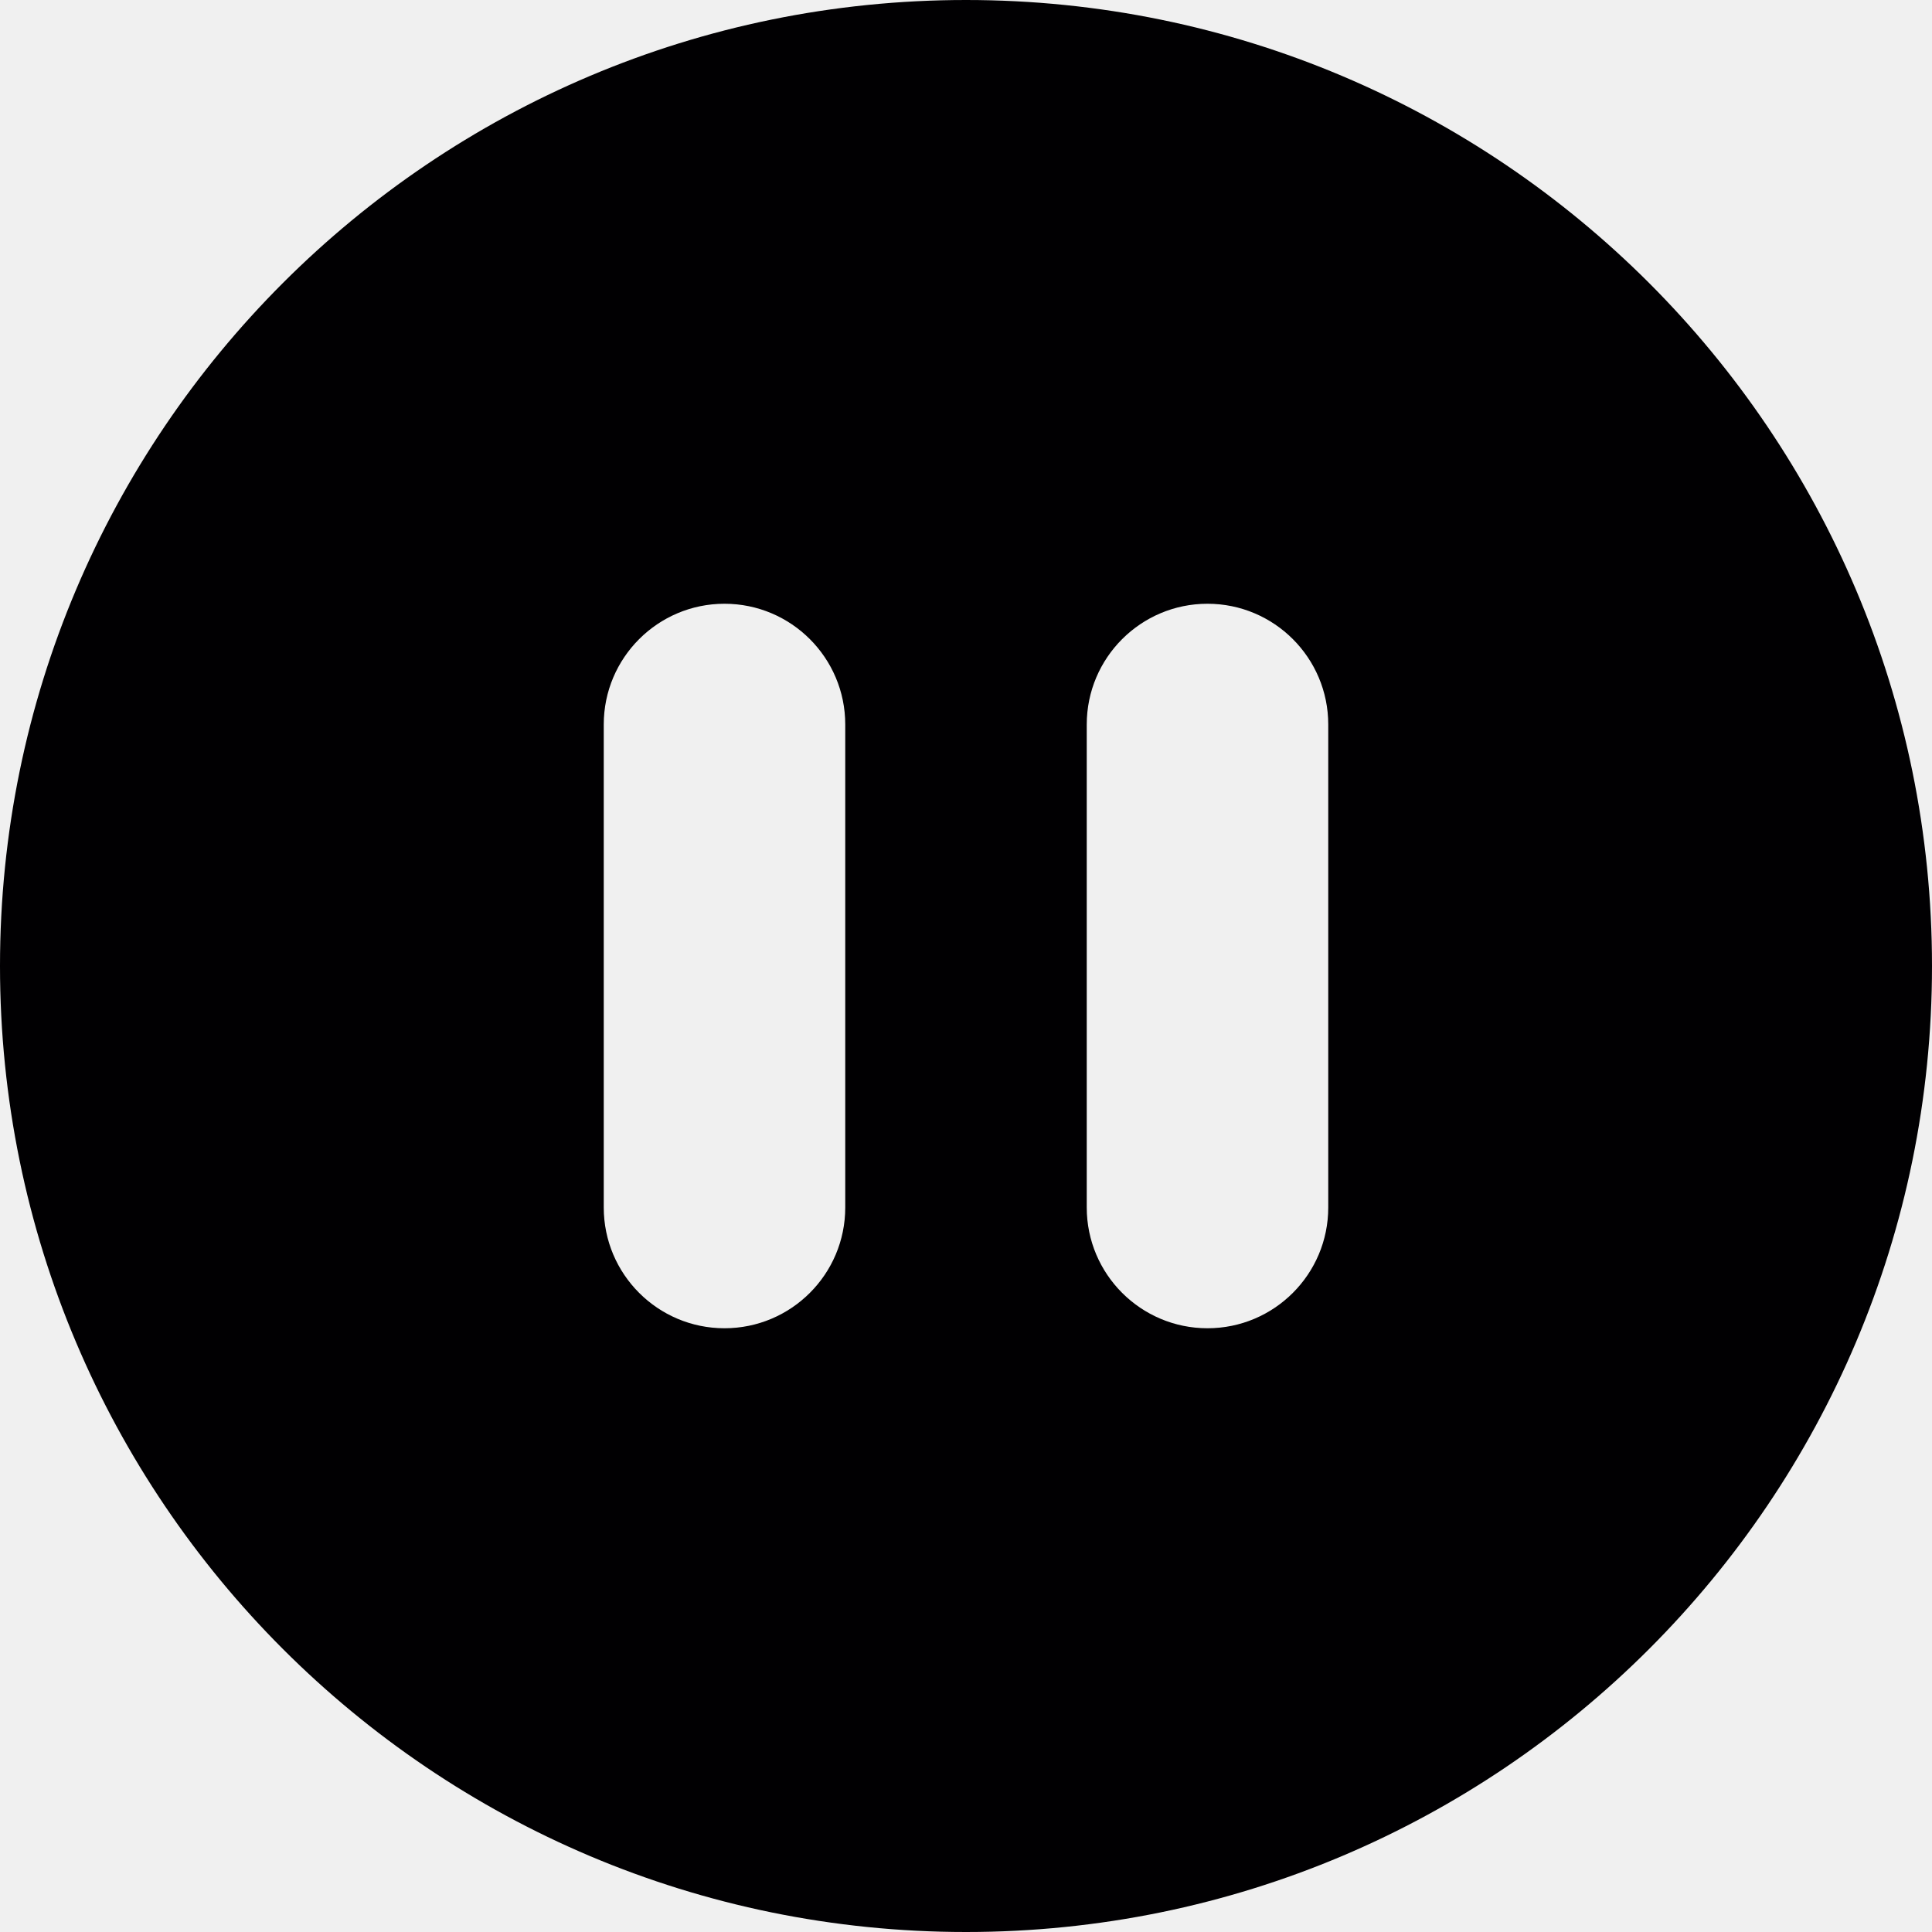
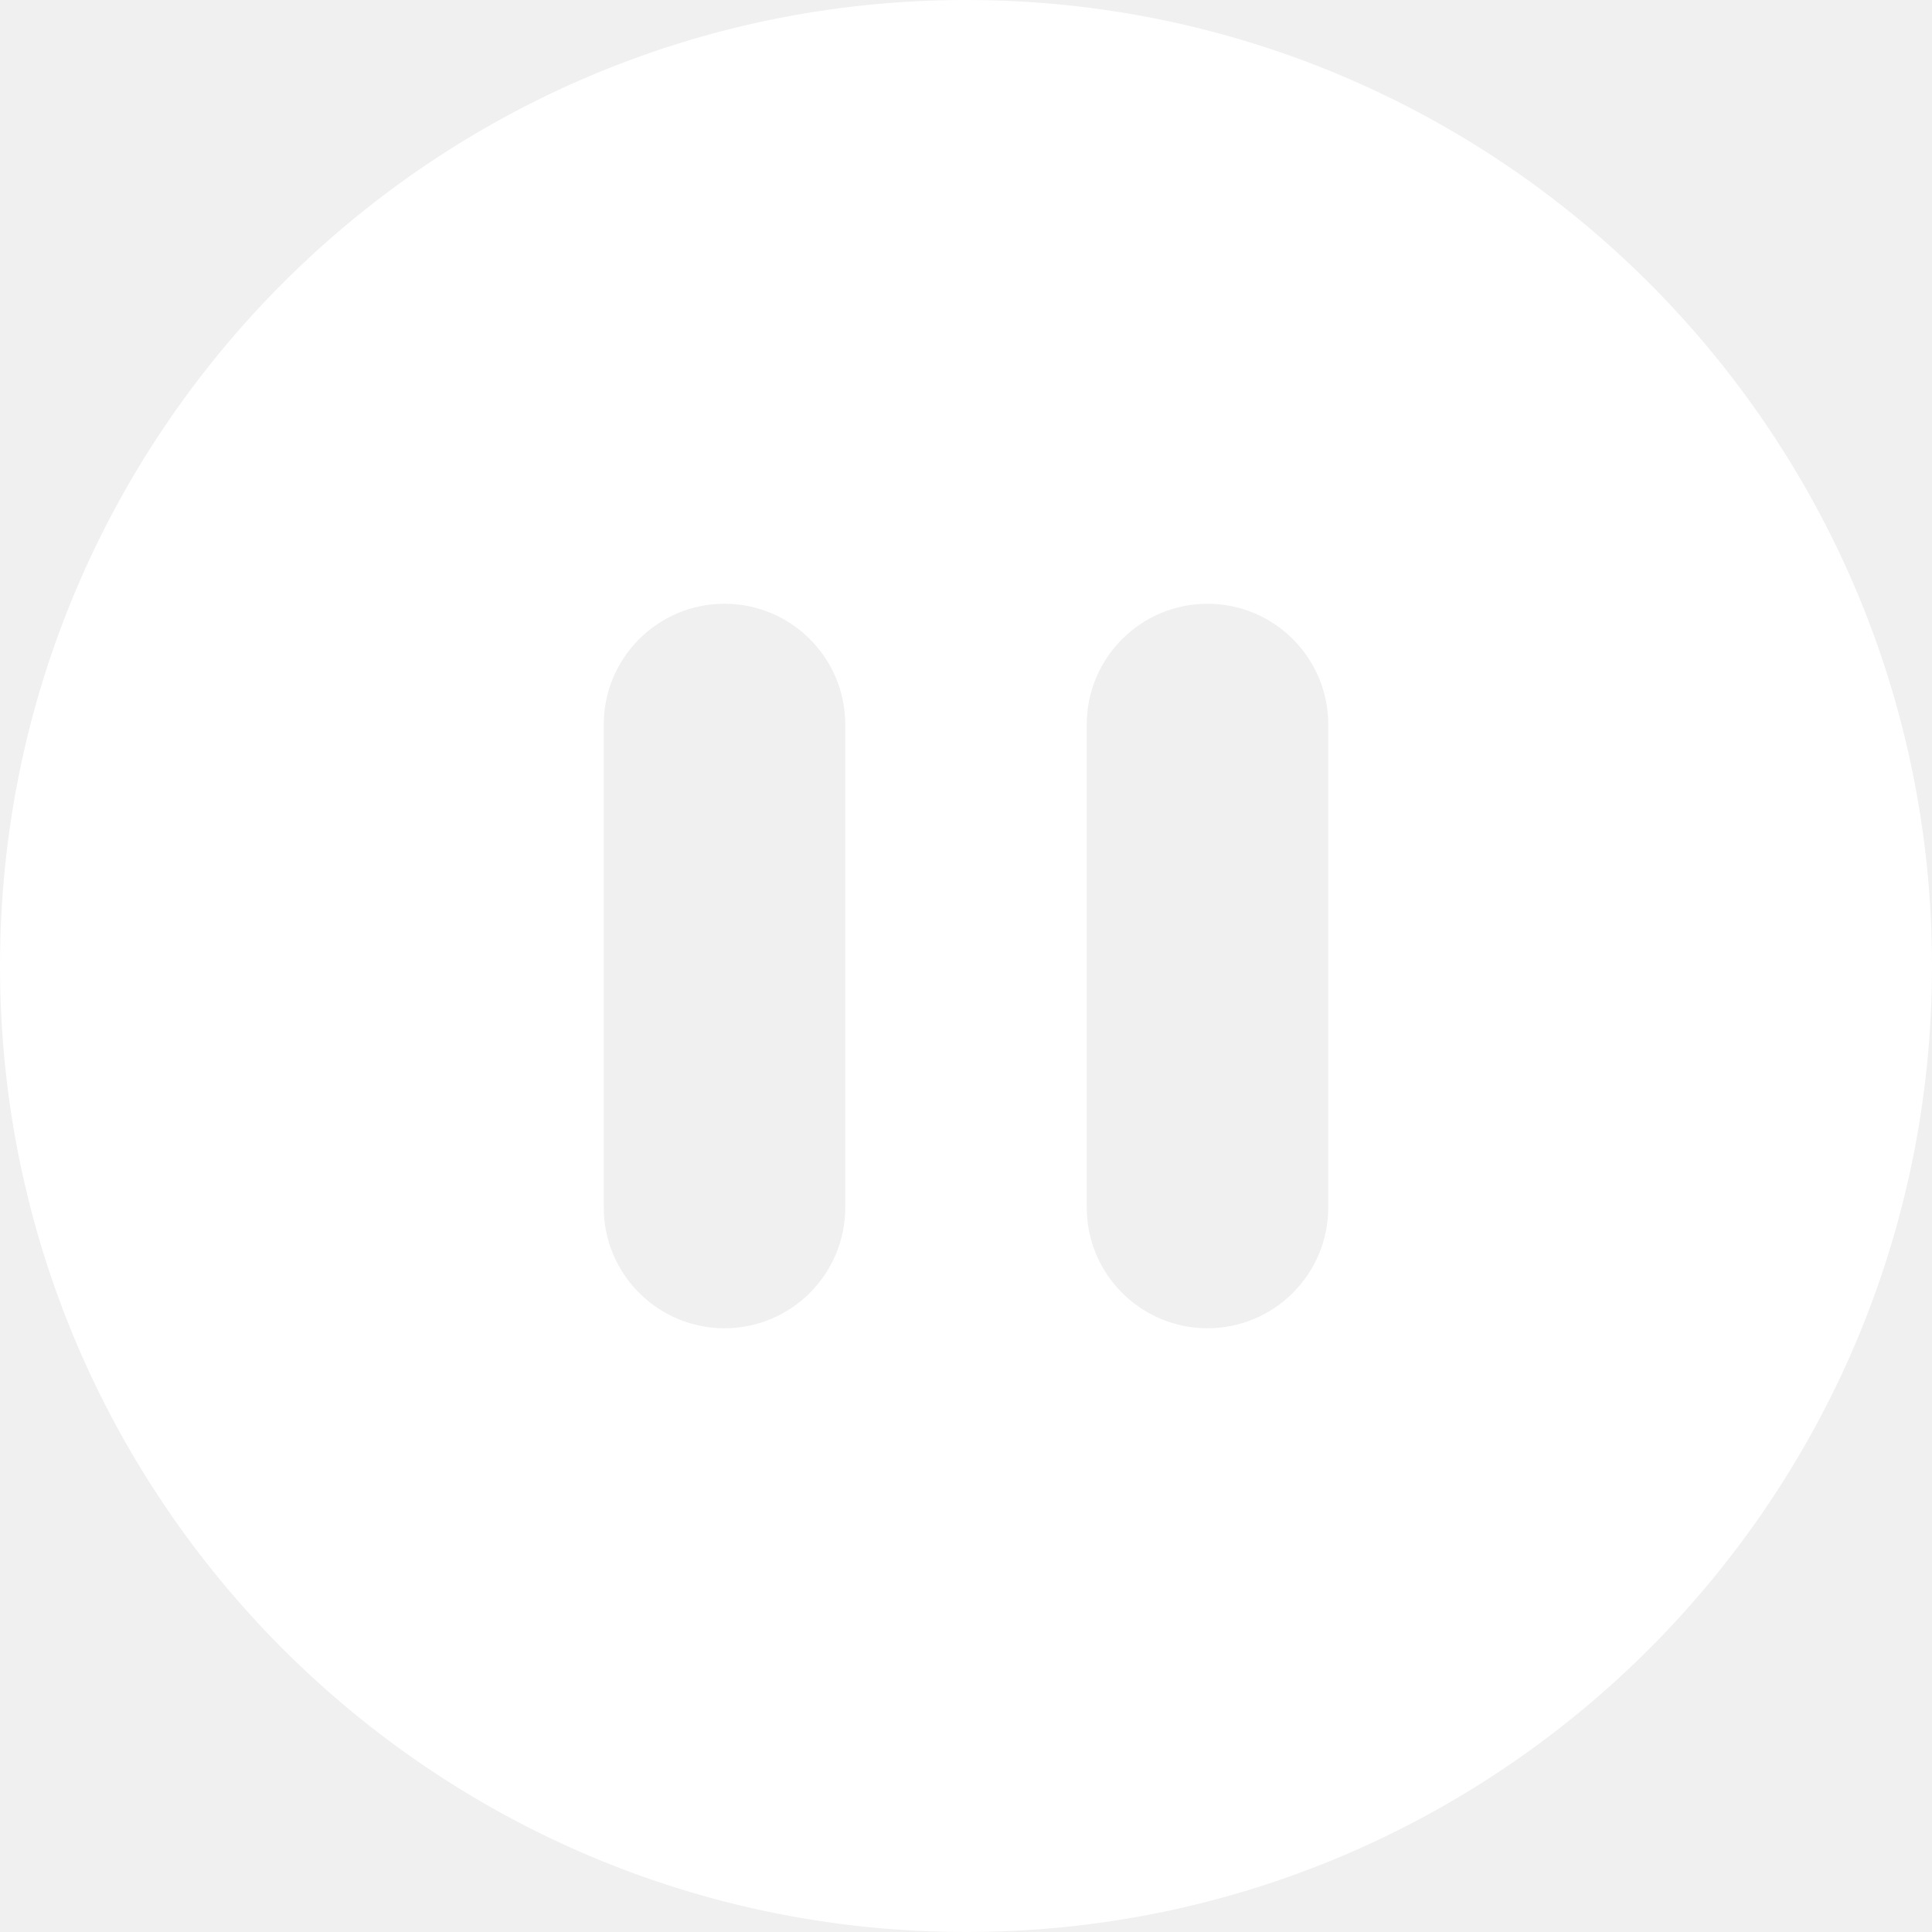
<svg xmlns="http://www.w3.org/2000/svg" version="1.1" id="Capa_1" x="0px" y="0px" viewBox="0 0 508.52 508.52" style="enable-background:new 0 0 508.52 508.52;" xml:space="preserve">
-   <path style="fill:#010002;" d="M254.26,0C113.845,0,0,113.845,0,254.26s113.845,254.26,254.26,254.26   s254.26-113.845,254.26-254.26S394.675,0,254.26,0z M222.477,317.825c0,17.544-14.239,31.783-31.782,31.783   s-31.782-14.239-31.782-31.783v-127.13c0-17.544,14.239-31.782,31.782-31.782s31.782,14.239,31.782,31.782V317.825z    M349.607,317.825c0,17.544-14.239,31.783-31.783,31.783c-17.544,0-31.782-14.239-31.782-31.783v-127.13   c0-17.544,14.239-31.782,31.782-31.782c17.544,0,31.783,14.239,31.783,31.782V317.825z" />
+   <path style="fill:#FFF;" d="M254.26,0C113.845,0,0,113.845,0,254.26s113.845,254.26,254.26,254.26   s254.26-113.845,254.26-254.26S394.675,0,254.26,0z M222.477,317.825c0,17.544-14.239,31.783-31.782,31.783   s-31.782-14.239-31.782-31.783v-127.13c0-17.544,14.239-31.782,31.782-31.782s31.782,14.239,31.782,31.782V317.825z    M349.607,317.825c0,17.544-14.239,31.783-31.783,31.783c-17.544,0-31.782-14.239-31.782-31.783v-127.13   c0-17.544,14.239-31.782,31.782-31.782c17.544,0,31.783,14.239,31.783,31.782V317.825z" />
</svg>
